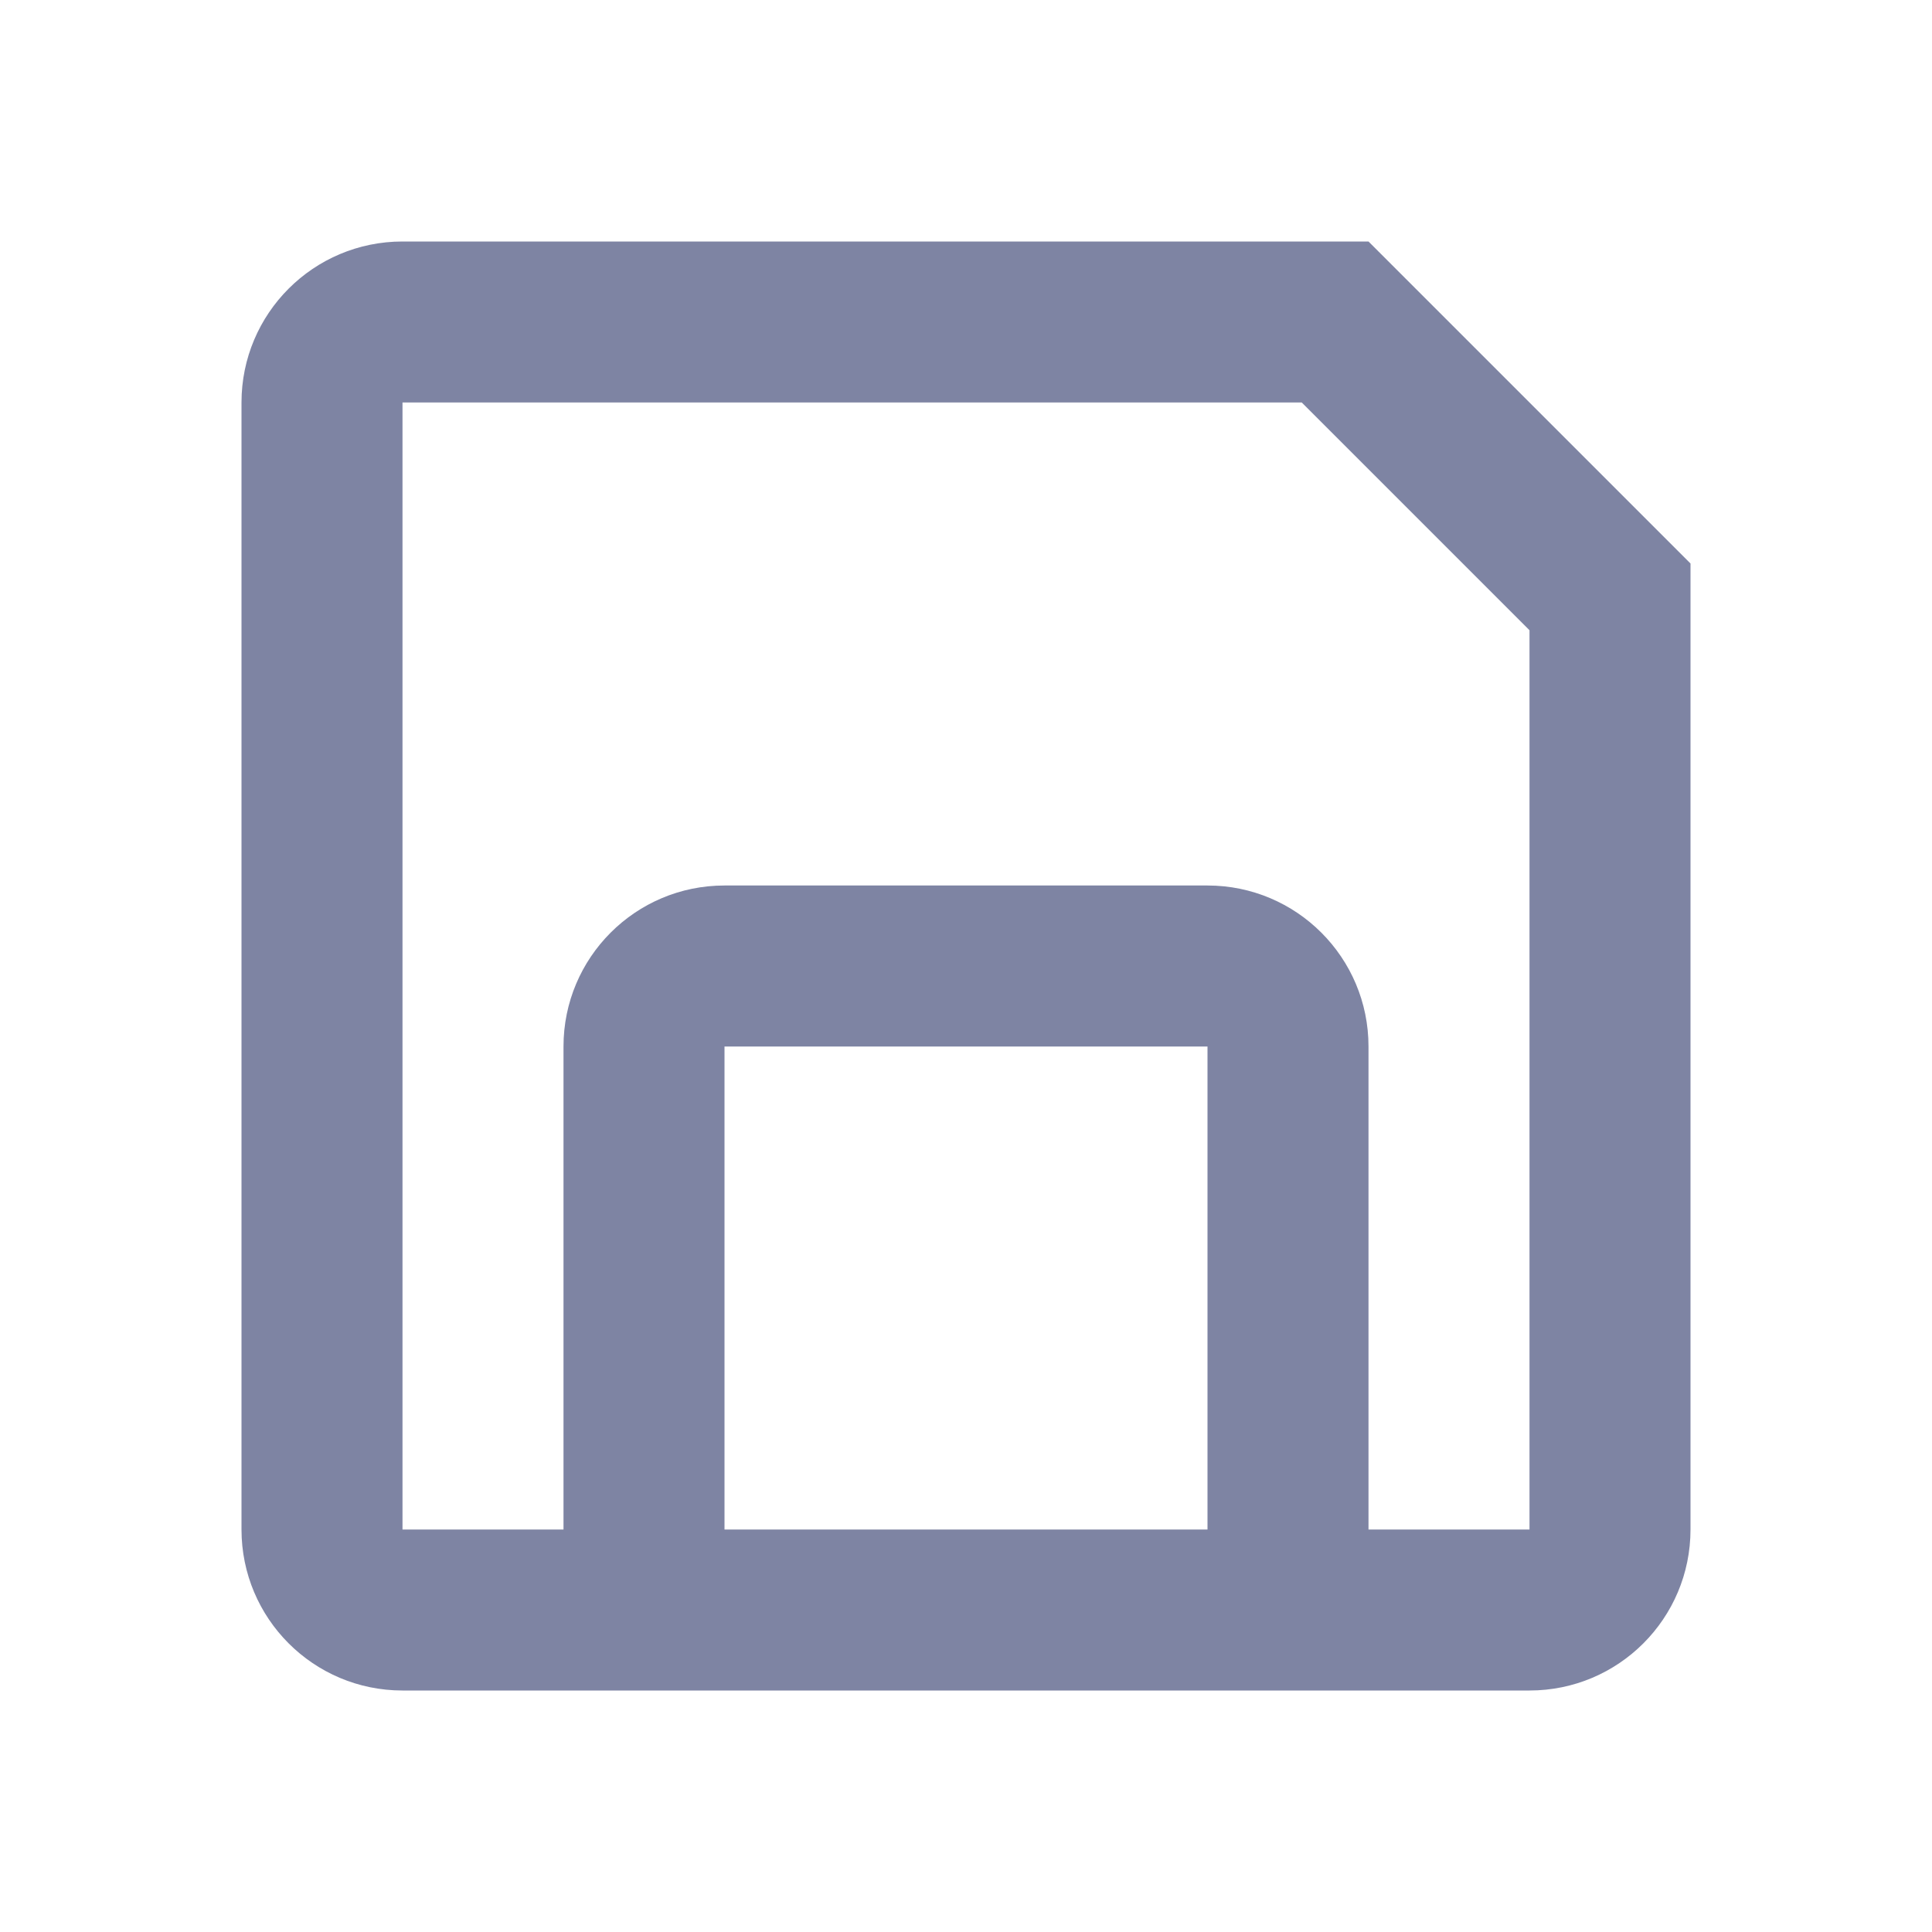
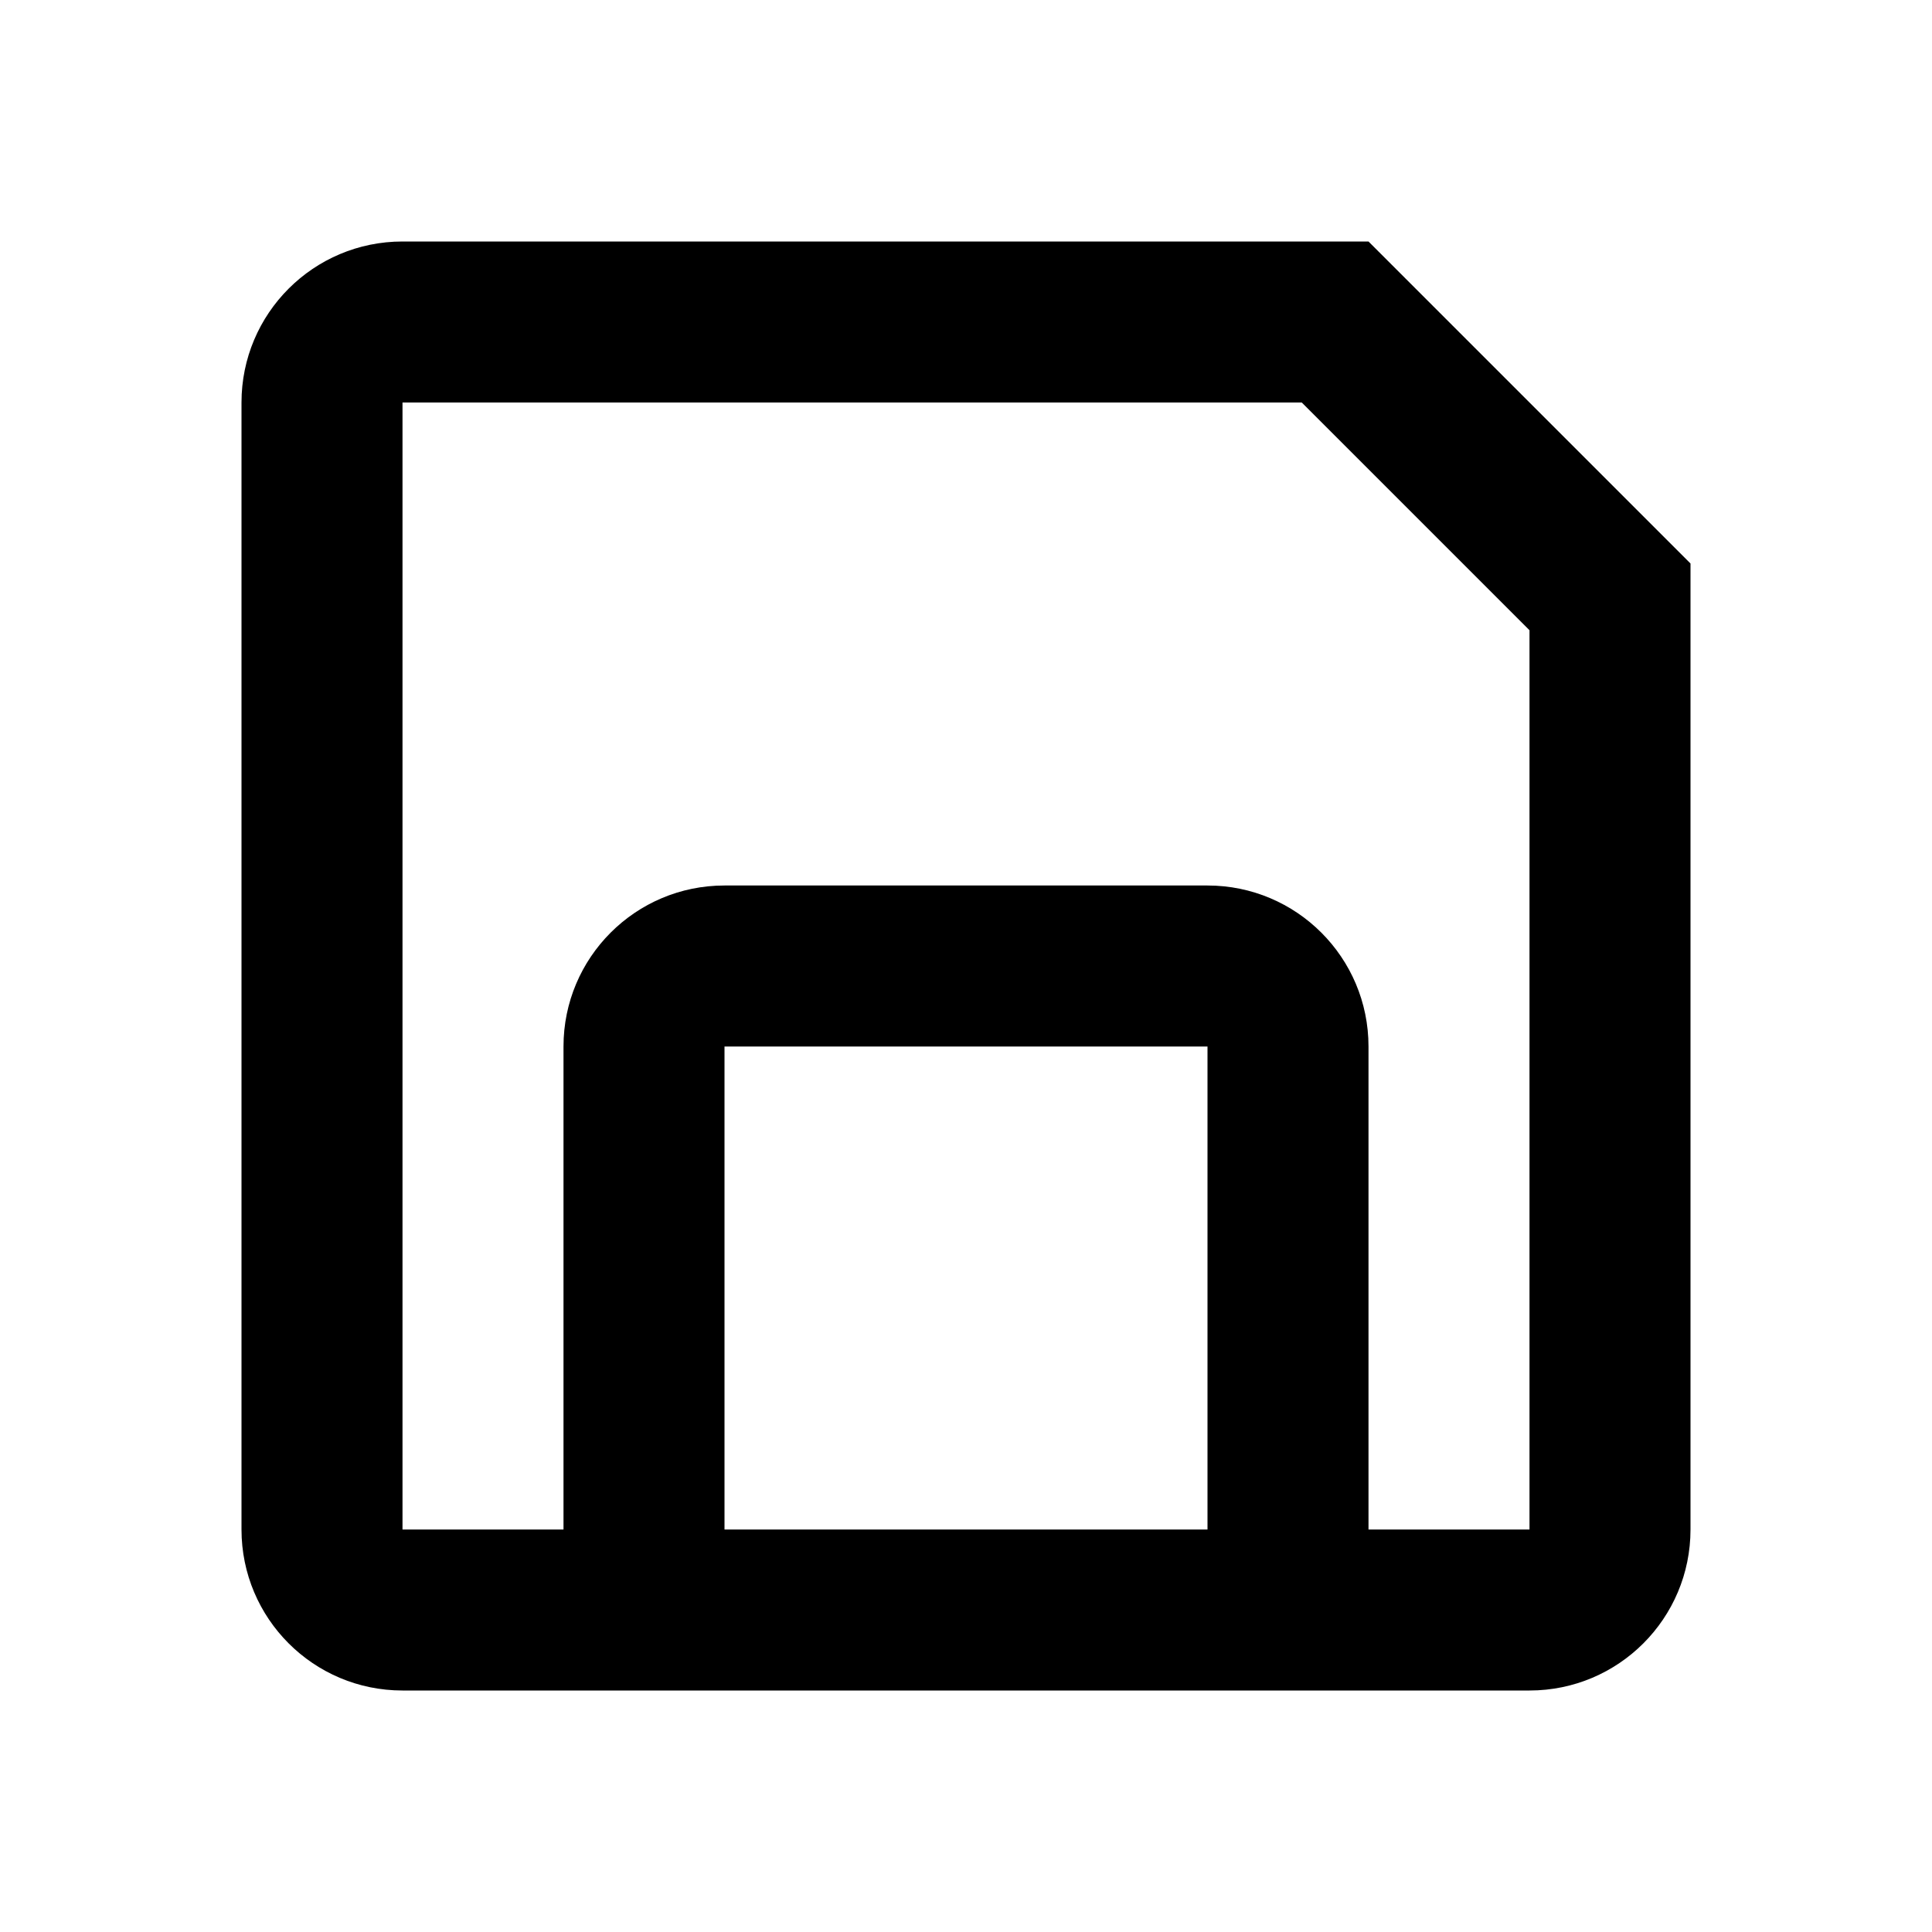
<svg xmlns="http://www.w3.org/2000/svg" width="24" height="24" viewBox="0 0 24 24" fill="none">
-   <path fill-rule="evenodd" clip-rule="evenodd" d="M5 21C3.895 21 3 20.105 3 19V5C3 3.895 3.895 3 5 3H17L21 7V19C21 20.105 20.105 21 19 21H5ZM16.171 5H5V19H7V13C7 11.895 7.895 11 9 11H15C16.105 11 17 11.895 17 13V19H19V7.829L16.171 5ZM15 13H9V19H15V13Z" fill="#7E84A3" />
+   <path fill-rule="evenodd" clip-rule="evenodd" d="M5 21C3.895 21 3 20.105 3 19V5C3 3.895 3.895 3 5 3H17L21 7V19C21 20.105 20.105 21 19 21H5ZM16.171 5H5V19H7V13C7 11.895 7.895 11 9 11H15C16.105 11 17 11.895 17 13V19H19V7.829L16.171 5ZM15 13H9V19H15V13Z" fill="#000000" />
</svg>
